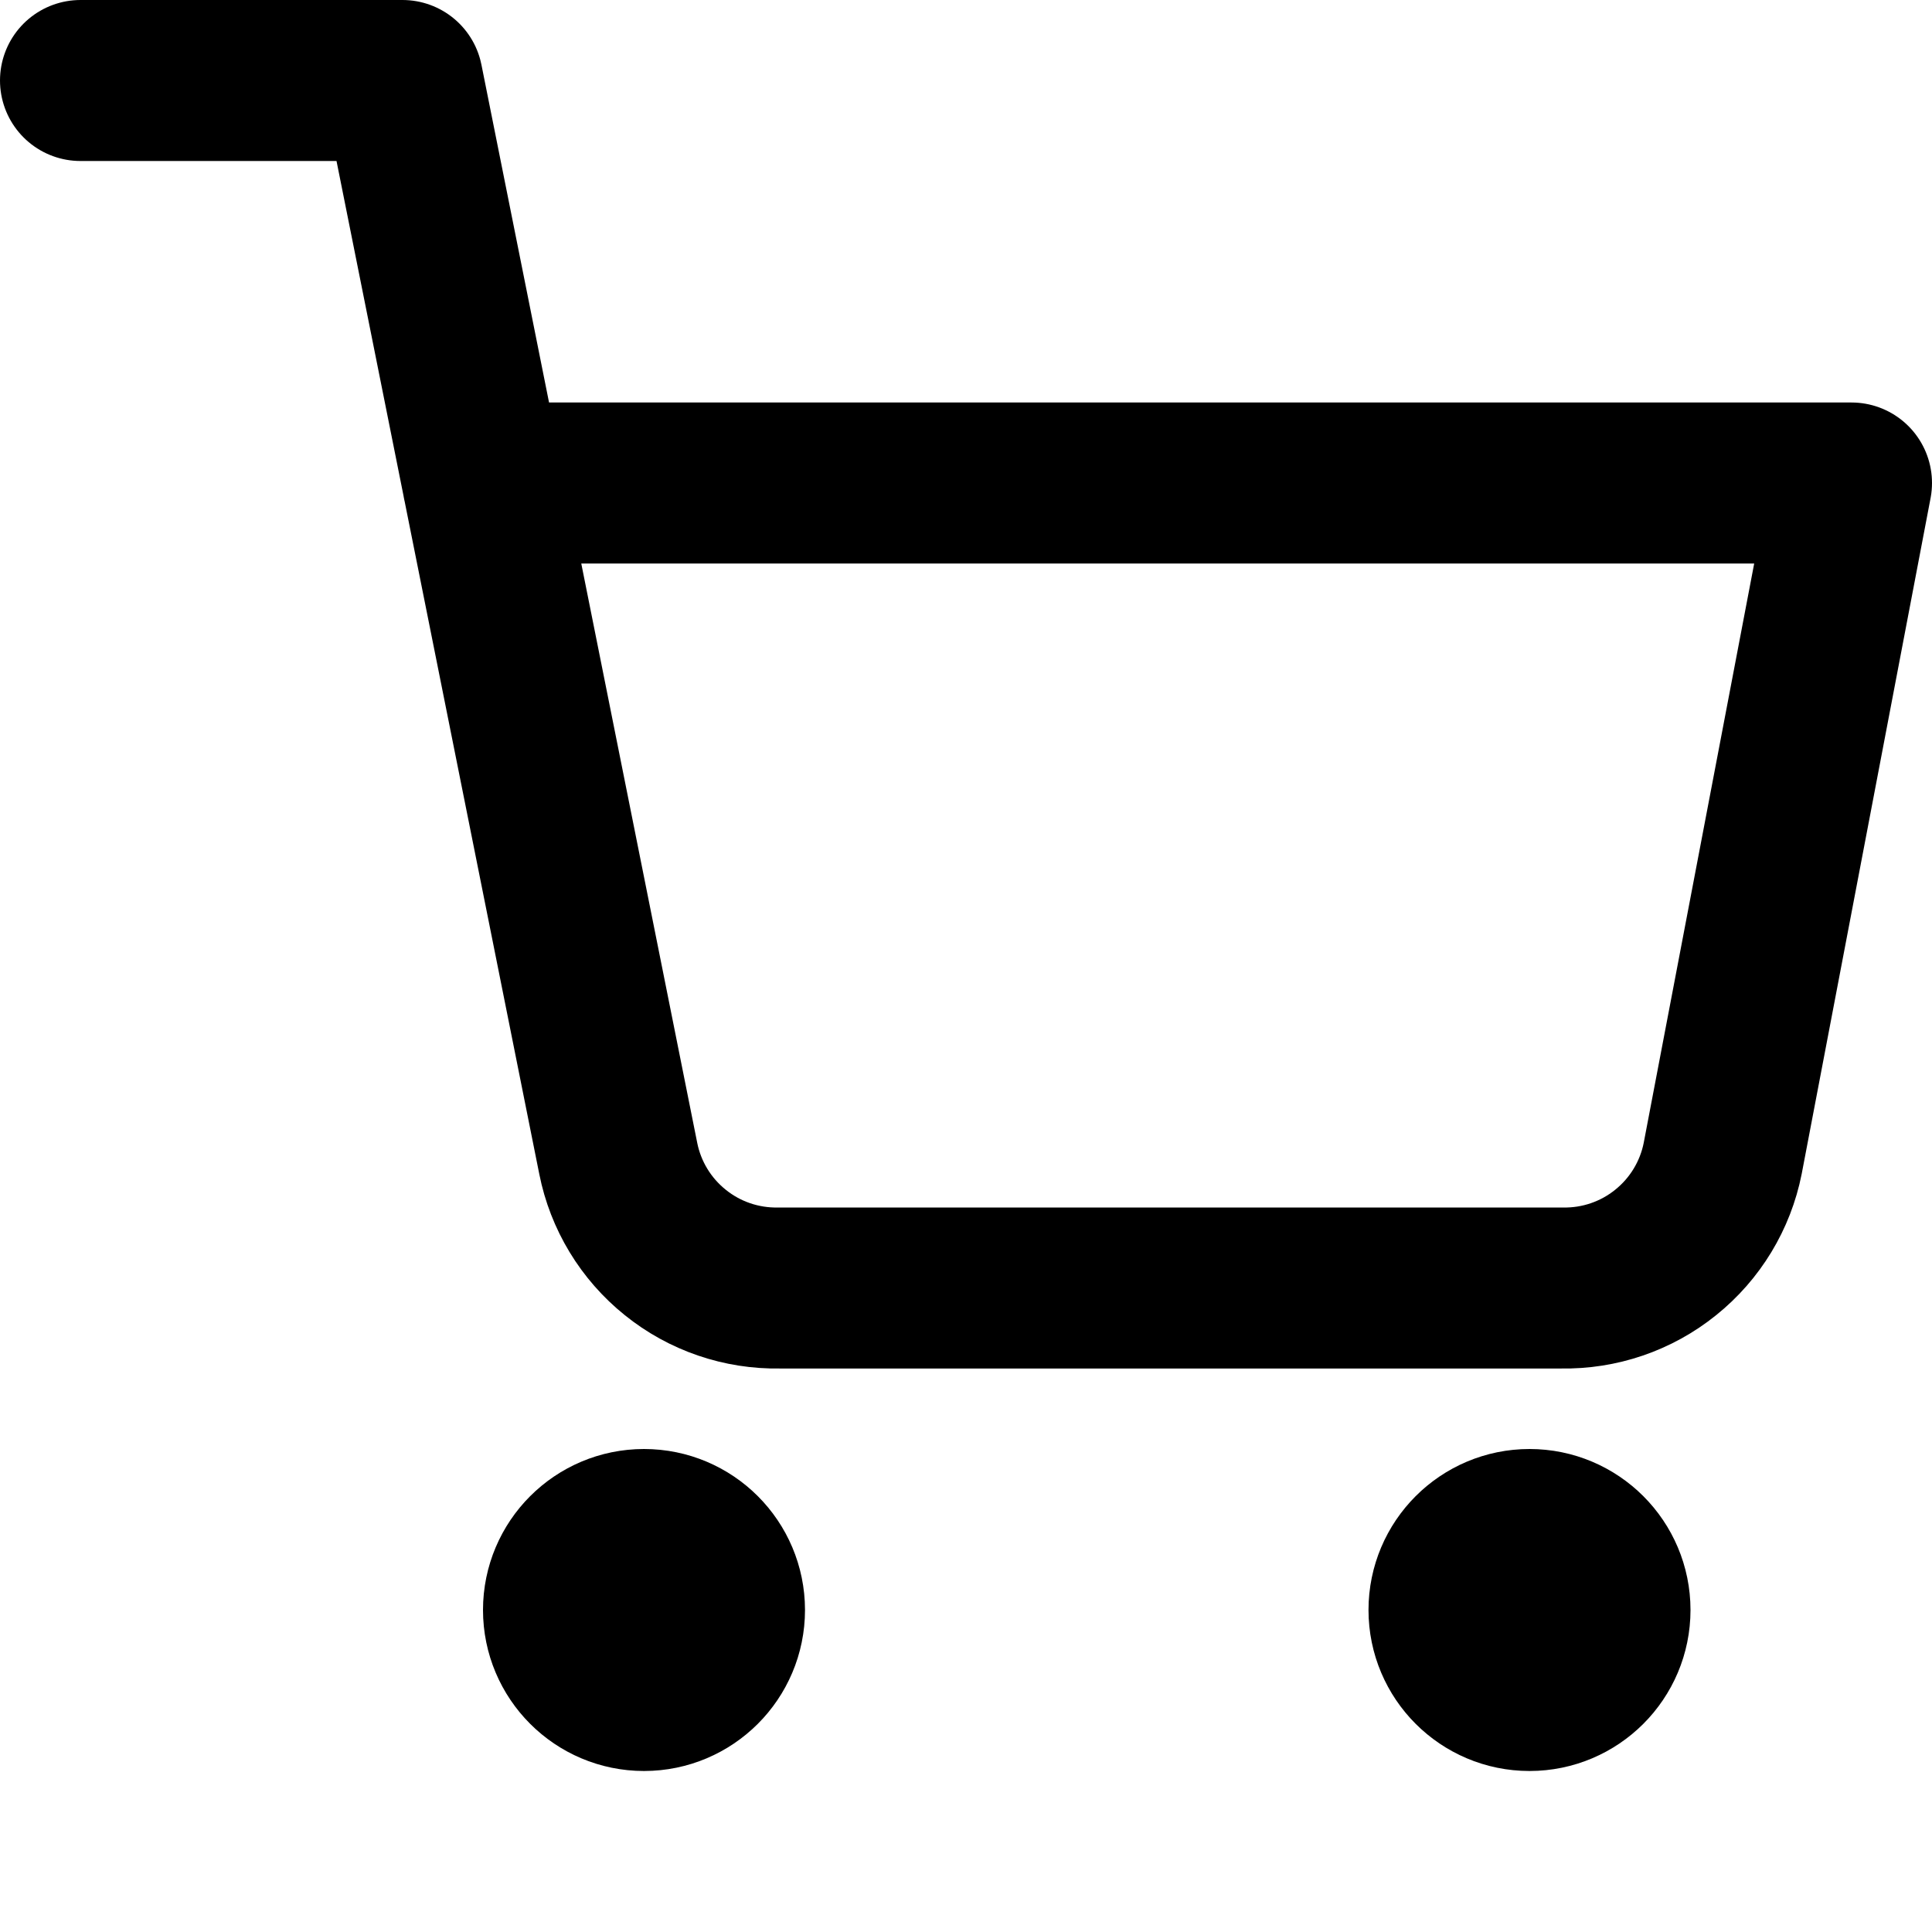
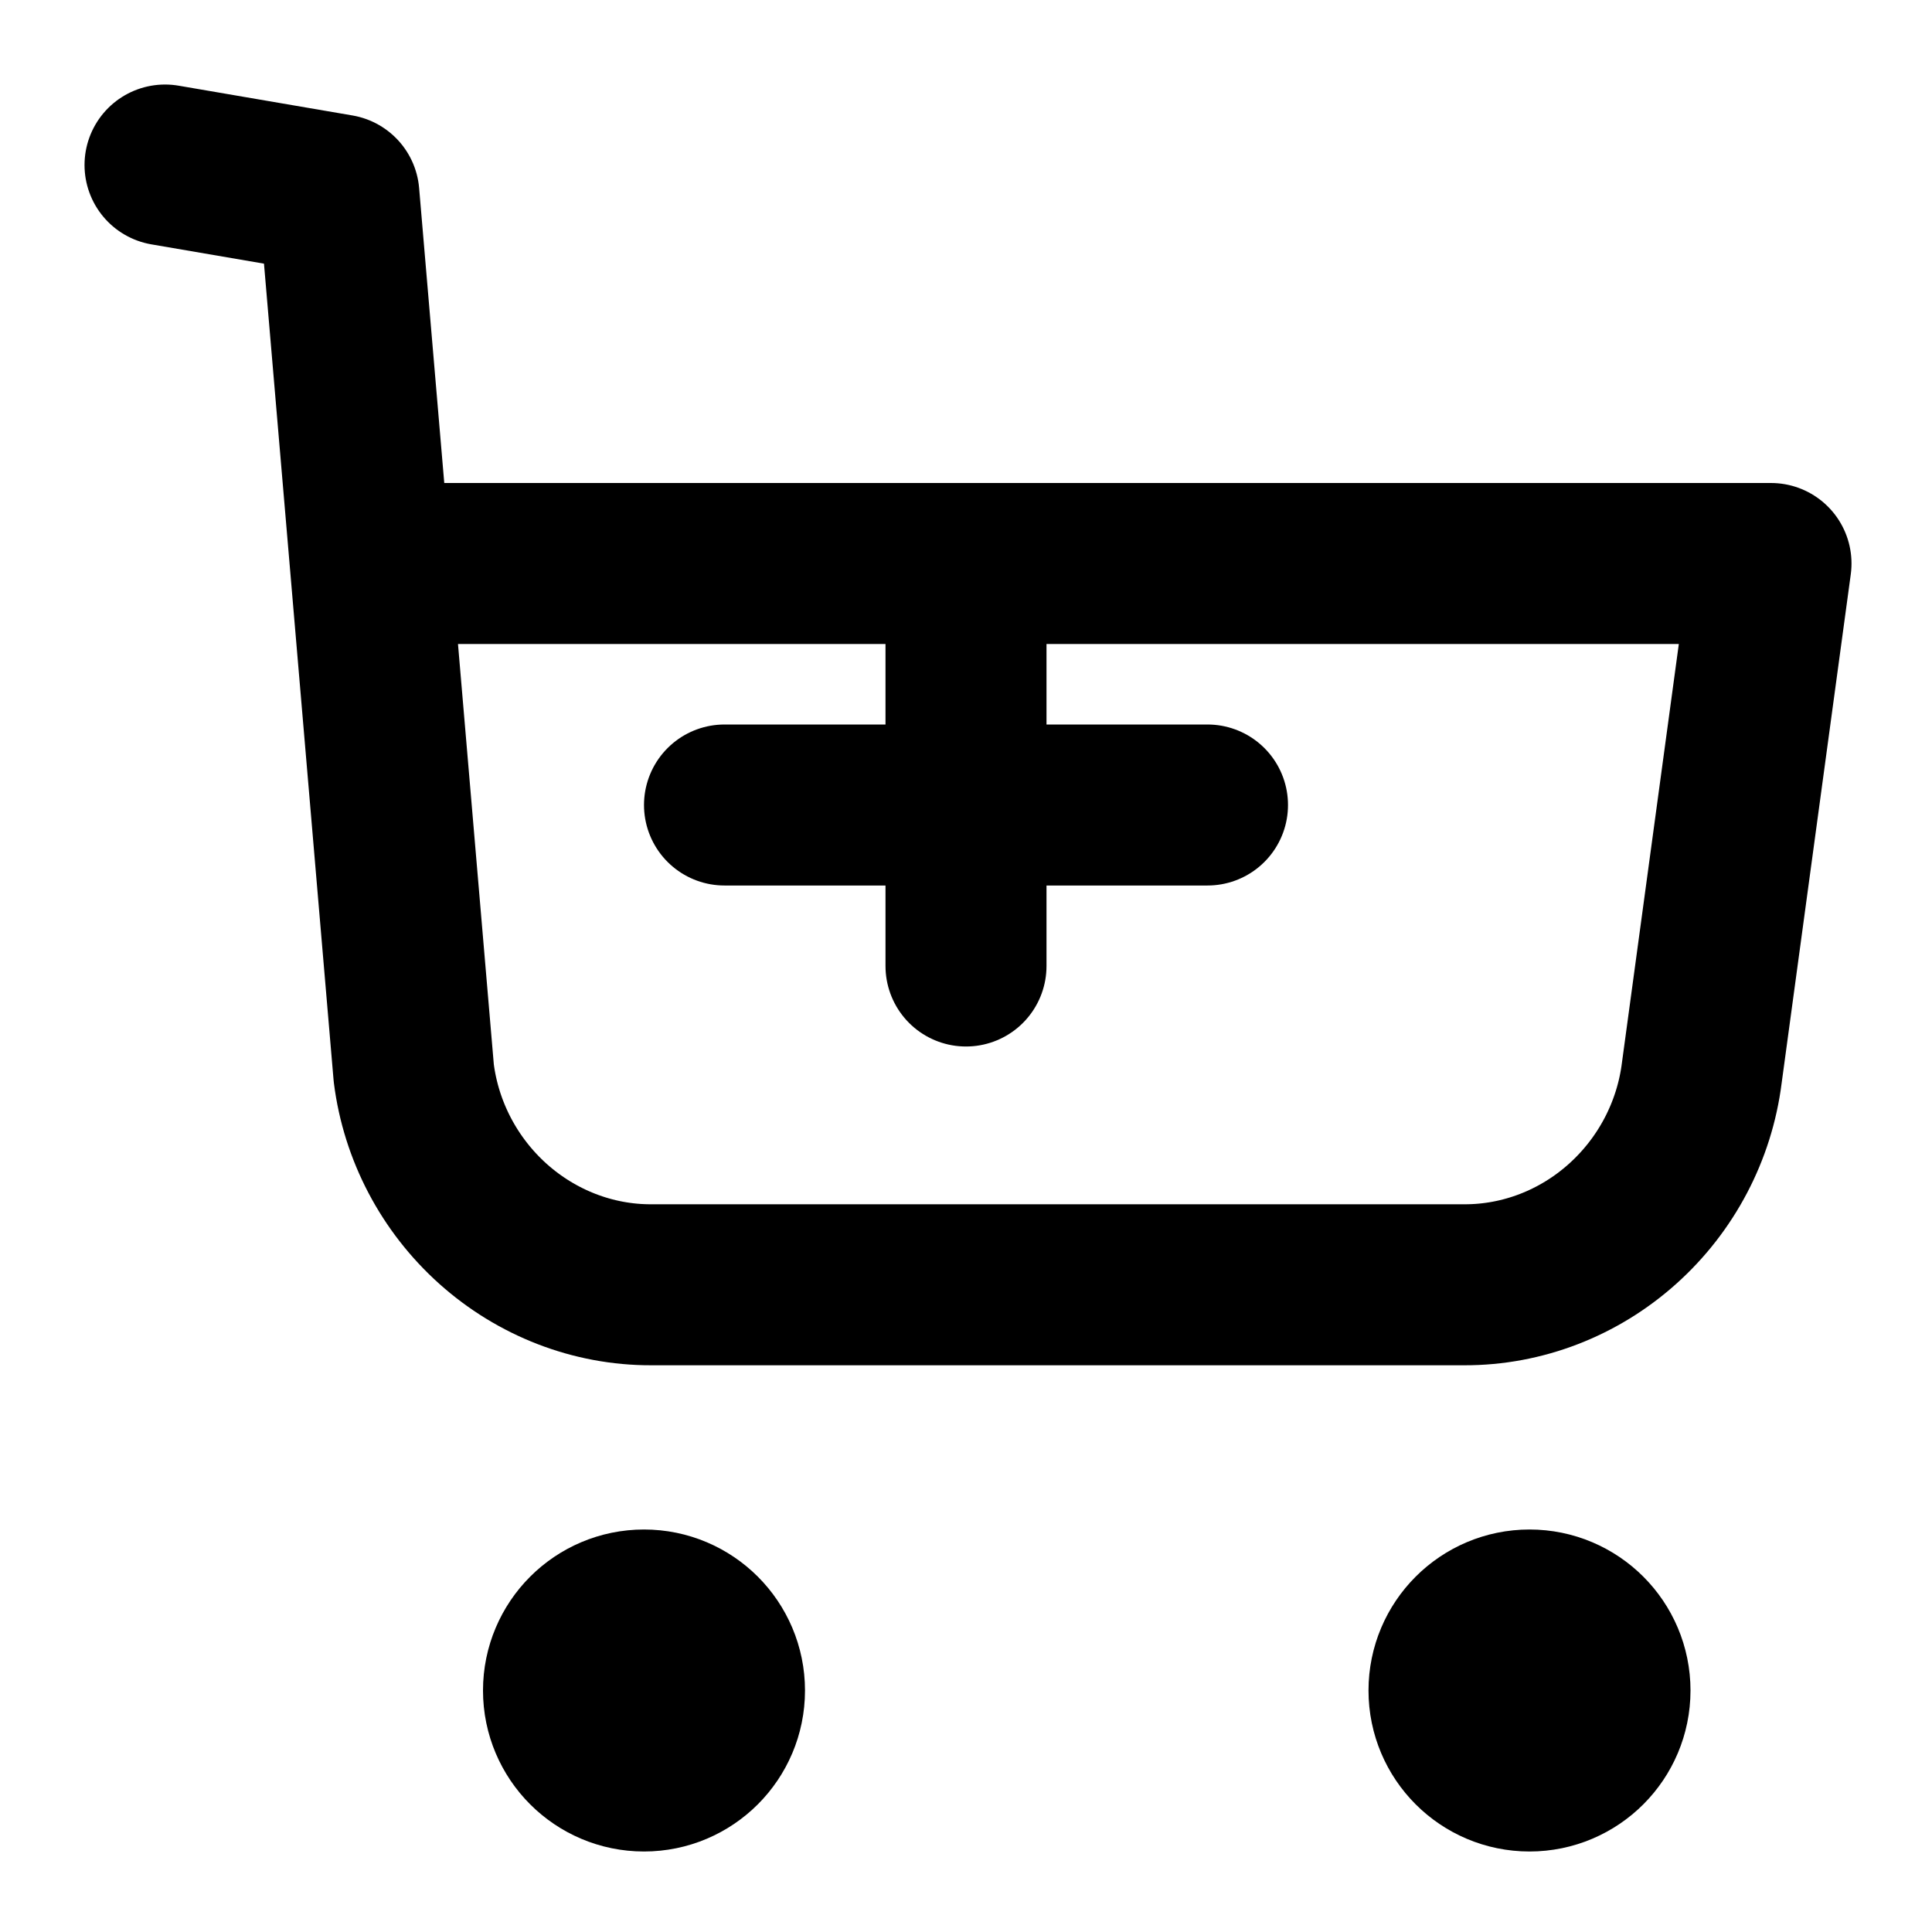
- <svg xmlns="http://www.w3.org/2000/svg" width="72" height="72" viewBox="0 0 24 24" fill="none">
-   <path d="M9 20C9 20.552 8.552 21 8 21C7.448 21 7 20.552 7 20C7 19.448 7.448 19 8 19C8.552 19 9 19.448 9 20Z" stroke="currentColor" stroke-width="2" stroke-linecap="round" stroke-linejoin="round" />
-   <path d="M20 20C20 20.552 19.552 21 19 21C18.448 21 18 20.552 18 20C18 19.448 18.448 19 19 19C19.552 19 20 19.448 20 20Z" stroke="currentColor" stroke-width="2" stroke-linecap="round" stroke-linejoin="round" />
-   <path d="M1 1H5L7.68 14.39C7.771 14.85 8.022 15.264 8.388 15.558C8.753 15.853 9.211 16.009 9.68 16H19.4C19.869 16.009 20.327 15.853 20.692 15.558C21.058 15.264 21.309 14.85 21.4 14.39L23 6H6" stroke="currentColor" stroke-width="2" stroke-linecap="round" stroke-linejoin="round" />
+ <svg xmlns="http://www.w3.org/2000/svg" width="24" height="24" viewBox="0 0 24 24" fill="none">
+   <path d="M8 22C8.552 22 9 21.552 9 21C9 20.448 8.552 20 8 20C7.448 20 7 20.448 7 21C7 21.552 7.448 22 8 22Z" stroke="currentColor" stroke-width="2" stroke-linecap="round" stroke-linejoin="round" />
+   <path d="M19 22C19.552 22 20 21.552 20 21C20 20.448 19.552 20 19 20C18.448 20 18 20.448 18 21C18 21.552 18.448 22 19 22Z" stroke="currentColor" stroke-width="2" stroke-linecap="round" stroke-linejoin="round" />
+   <path d="M2.05 2.05L4.21 2.42L5.14 13.33C5.231 14.051 5.582 14.717 6.124 15.203C6.667 15.689 7.366 15.962 8.09 15.96H18.19C18.915 15.962 19.614 15.689 20.156 15.203C20.698 14.717 21.049 14.051 21.14 13.33L22 7H5M12 8V12M9 10H15" stroke="currentColor" stroke-width="2" stroke-linecap="round" stroke-linejoin="round" />
</svg>
